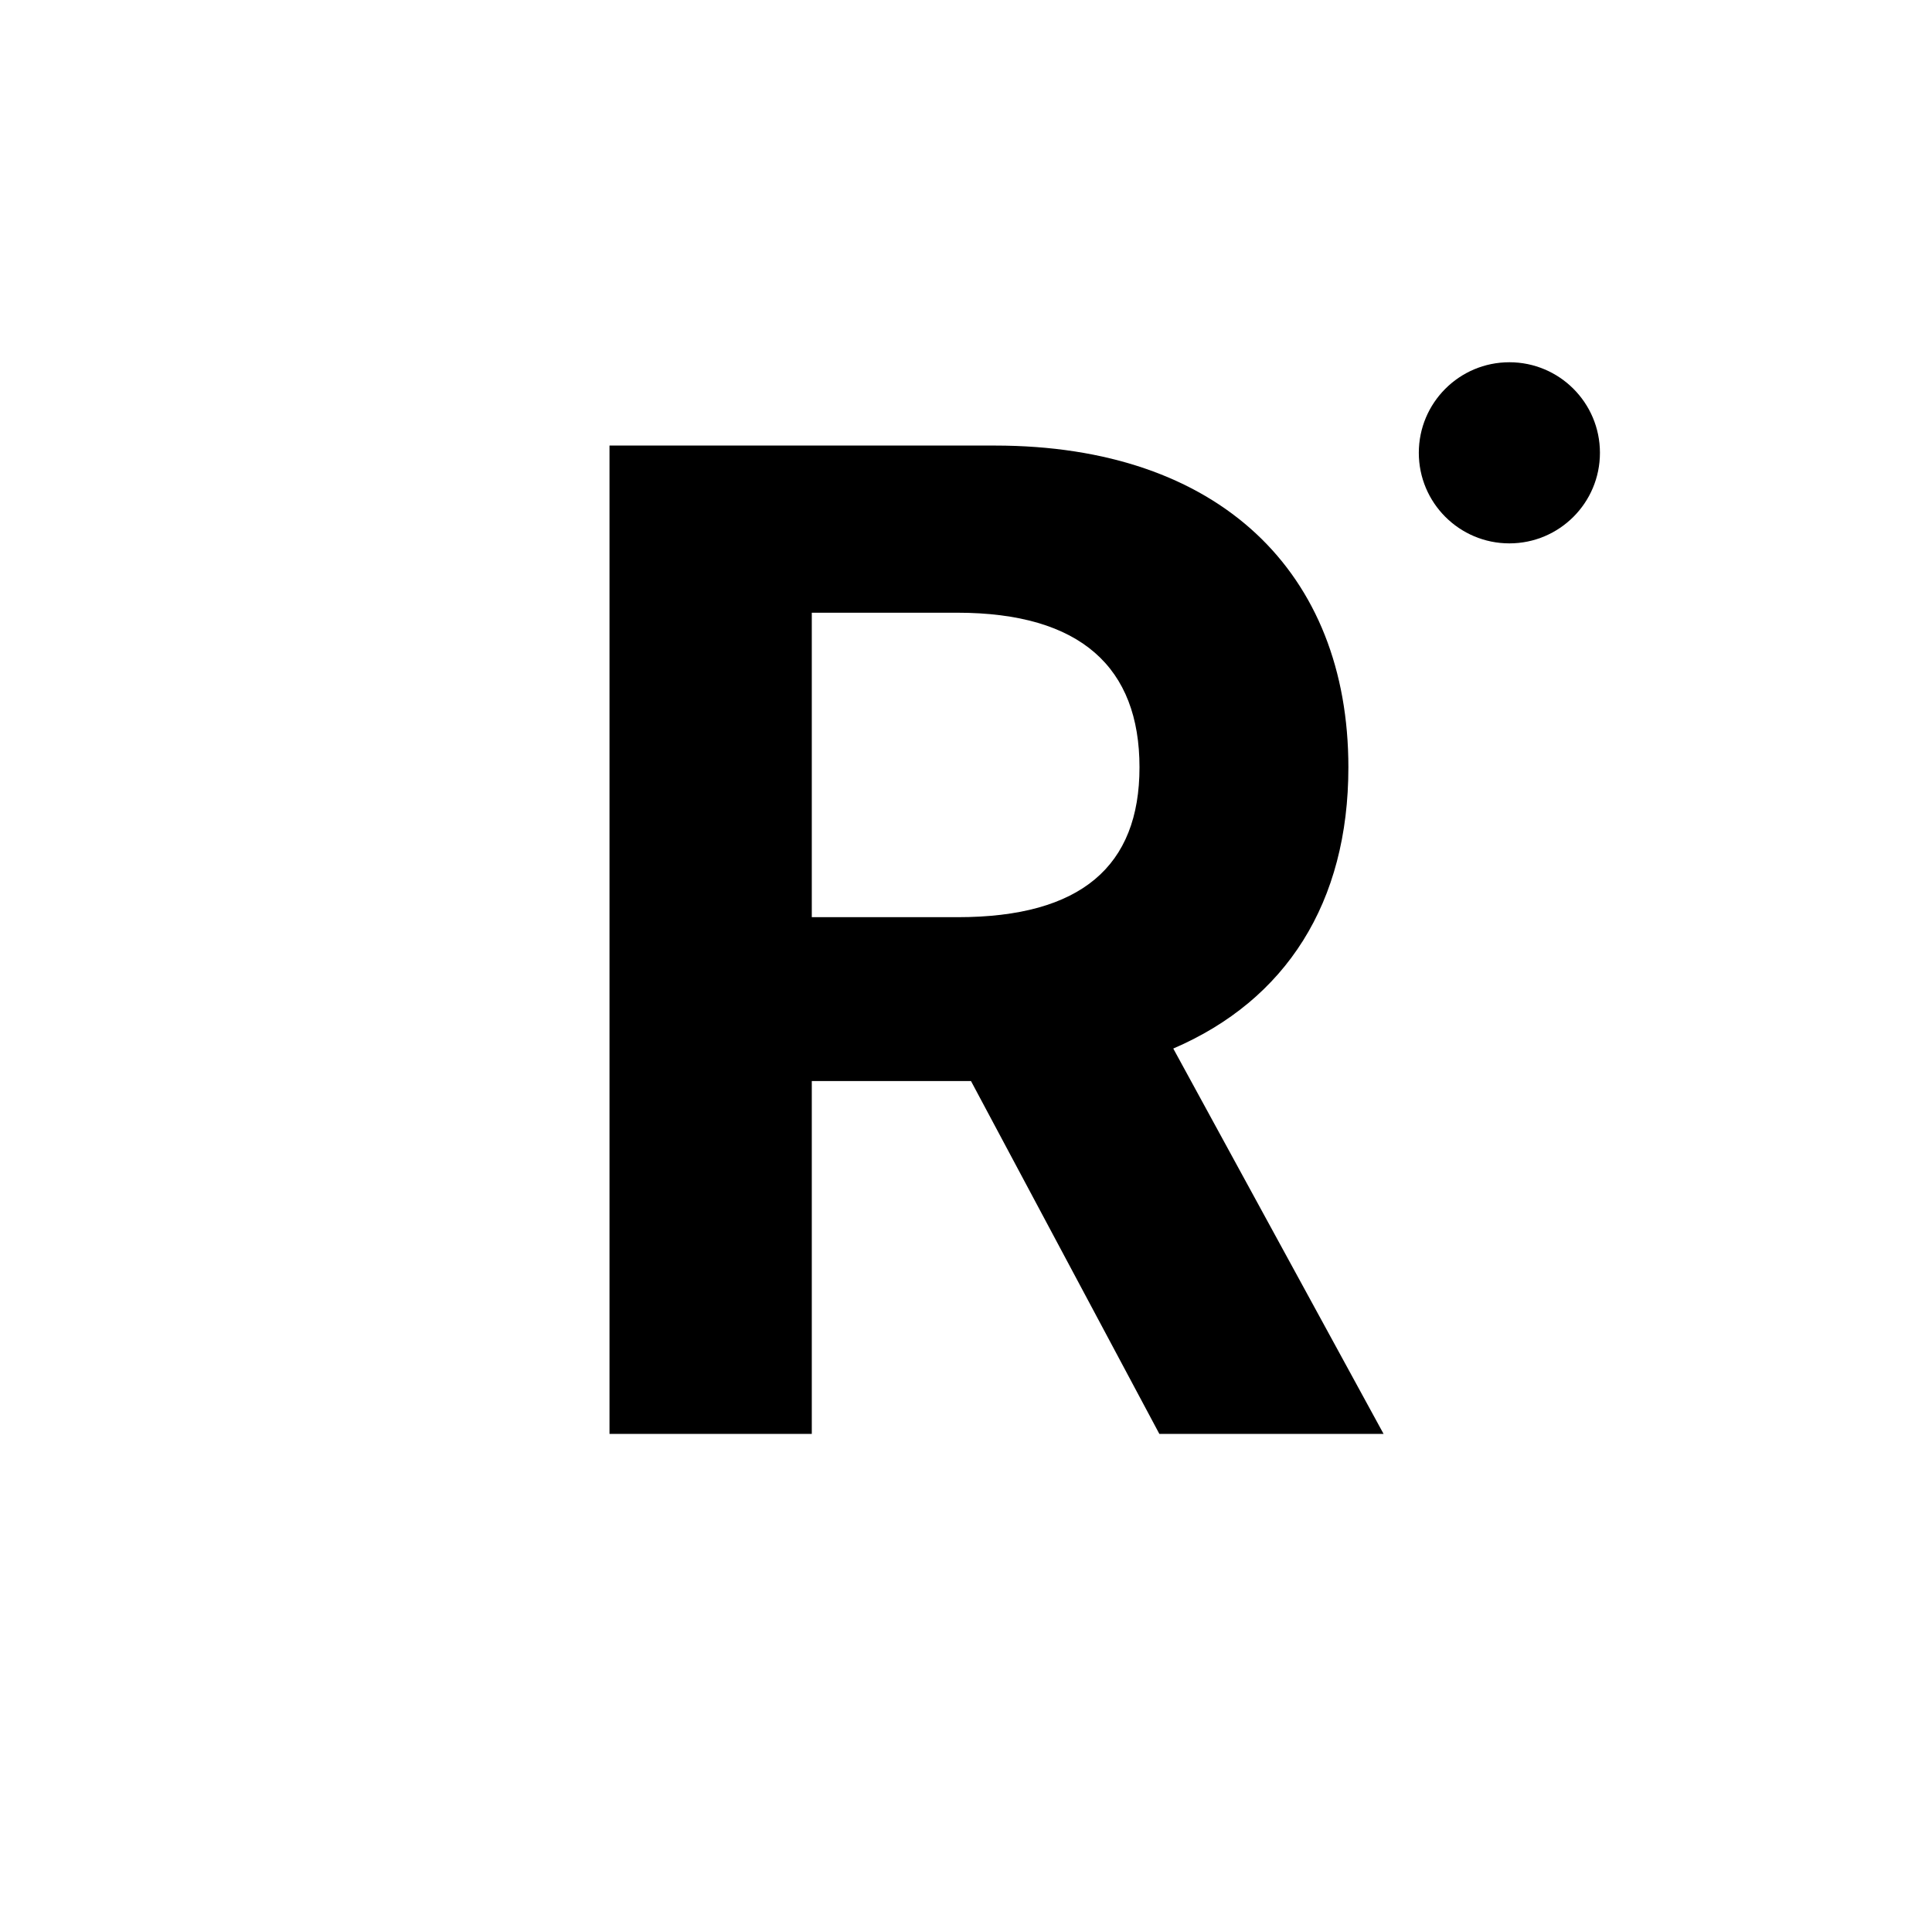
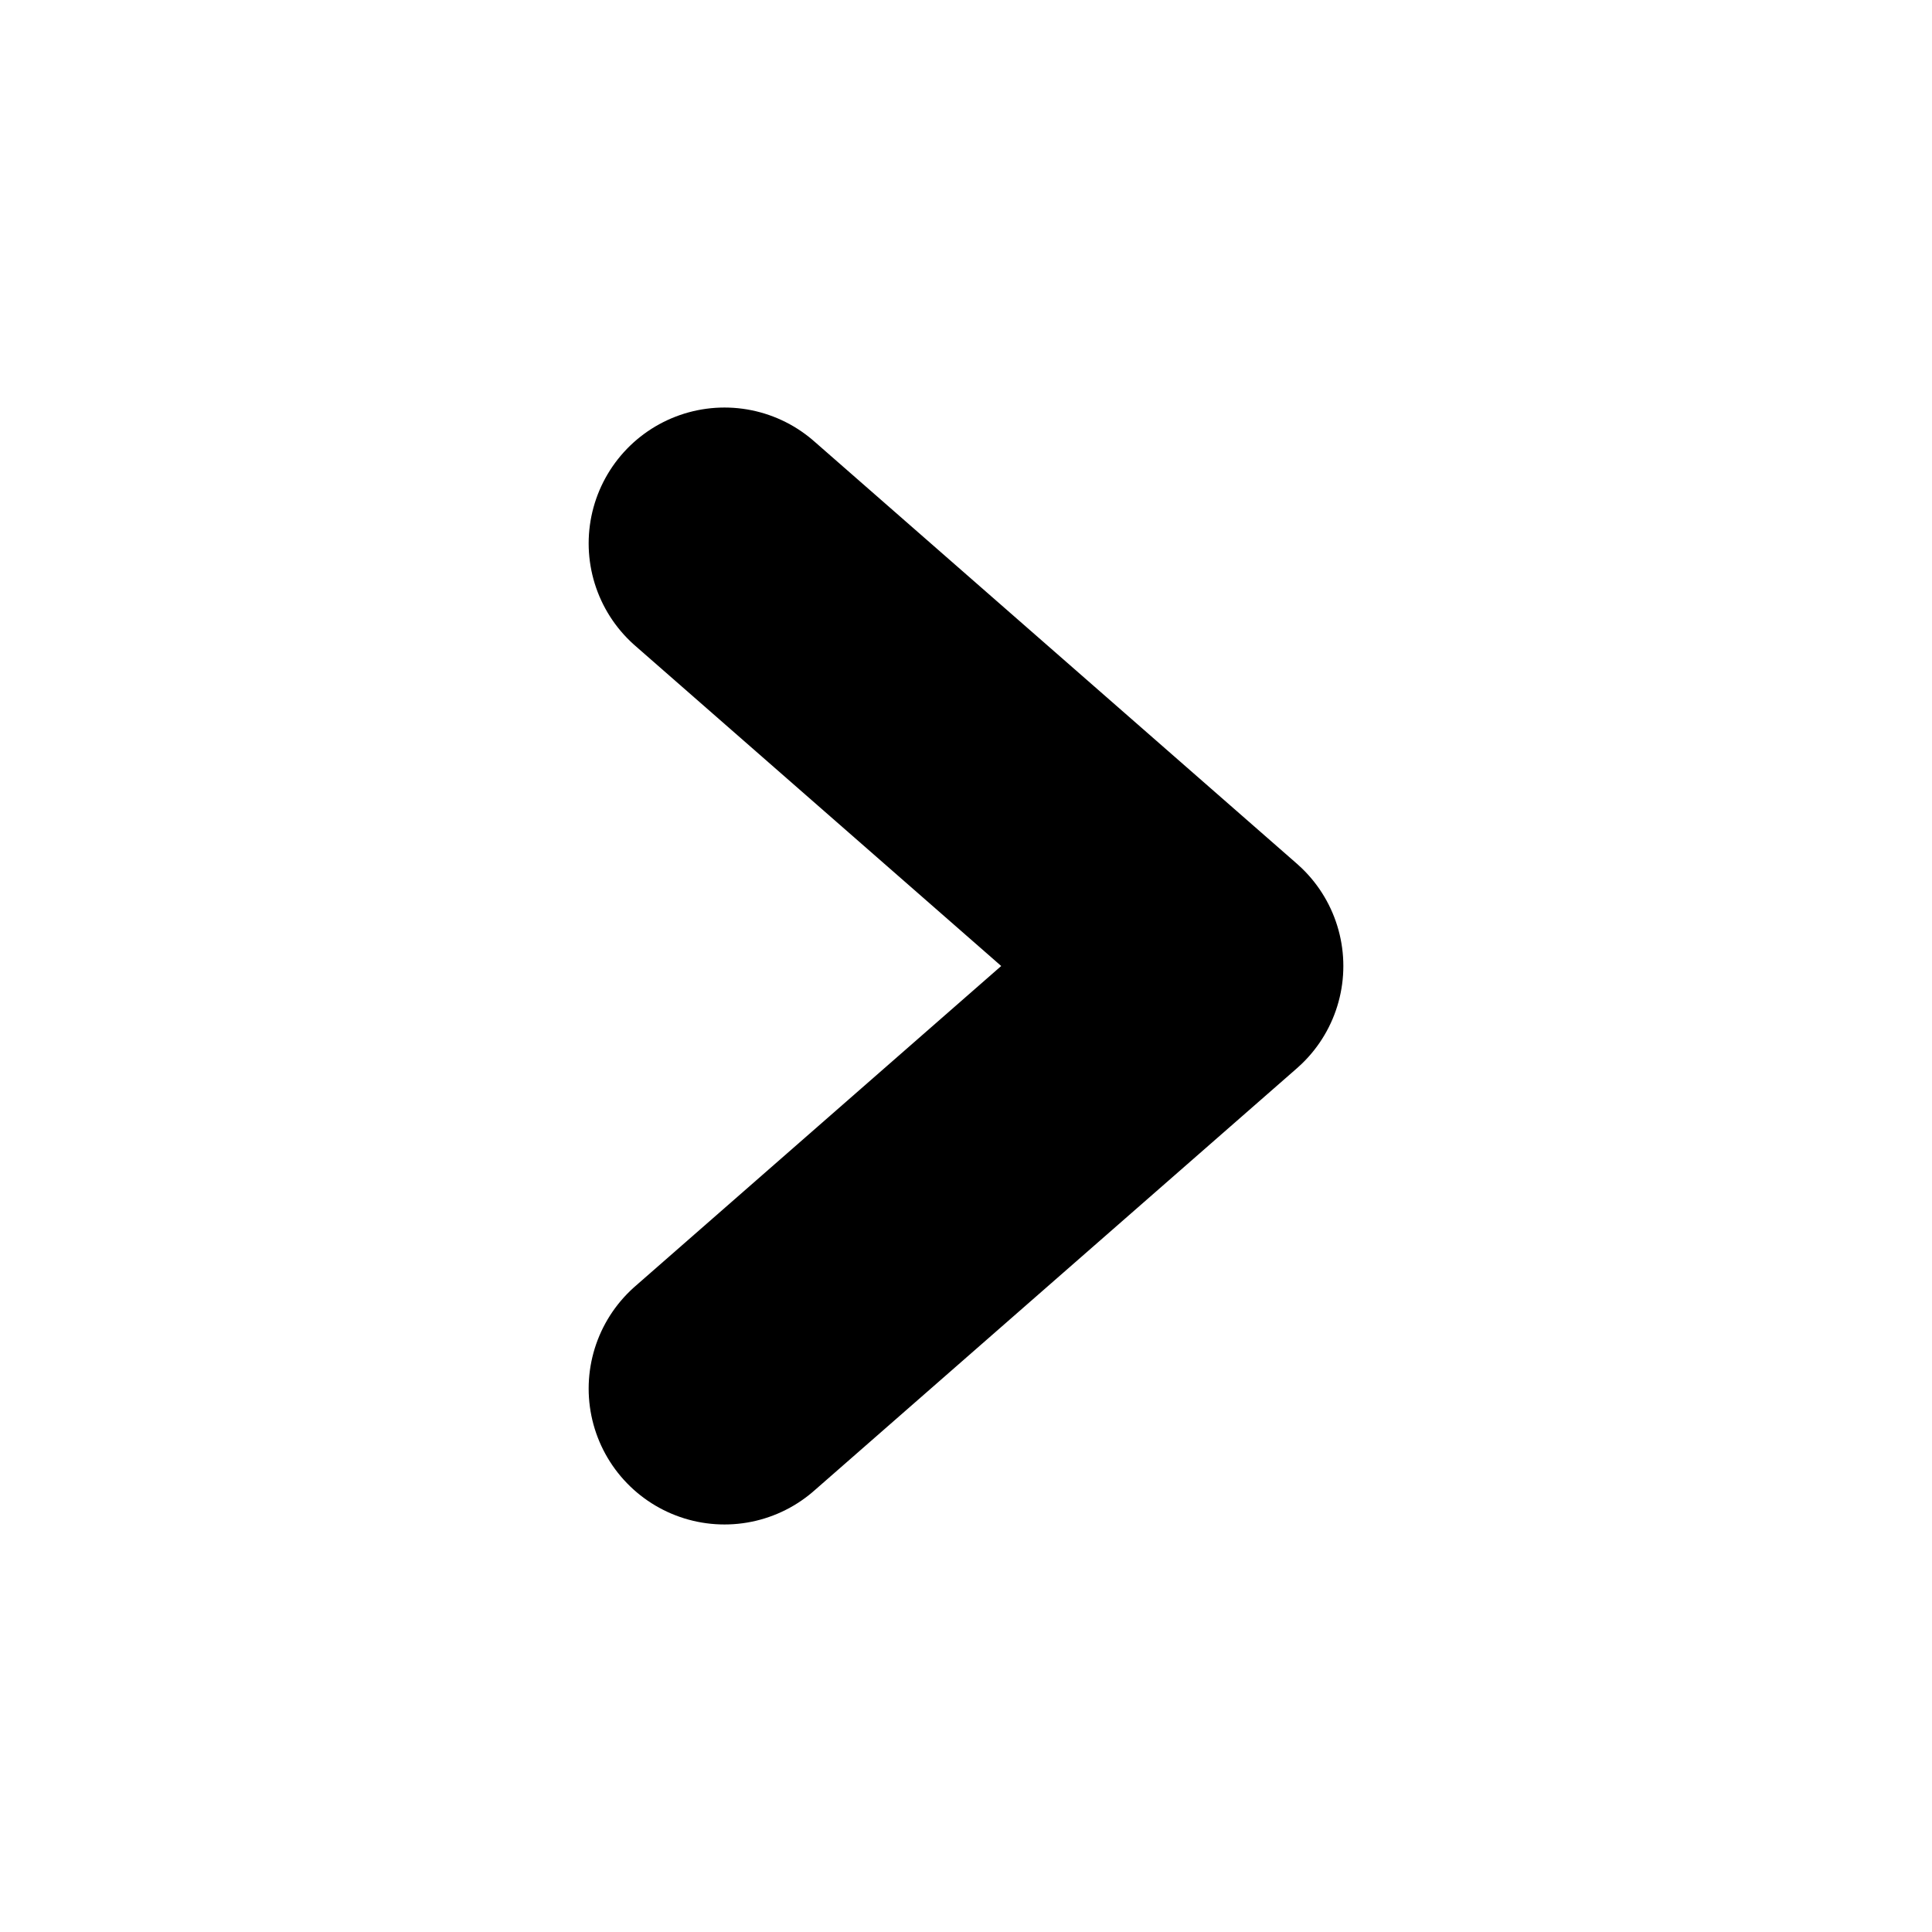
<svg xmlns="http://www.w3.org/2000/svg" width="512" height="512" viewBox="0 0 512 512">
-   <text x="256" y="380" text-anchor="middle" font-family="system-ui, -apple-system, sans-serif" font-weight="700" font-size="360" fill="#000000" letter-spacing="-10">R</text>
-   <circle cx="400" cy="120" r="24" fill="#000000" />
+   <path d="M192 144 L320 256 L192 368" fill="none" stroke="#000000" stroke-width="72" stroke-linecap="round" stroke-linejoin="round" />
</svg>
